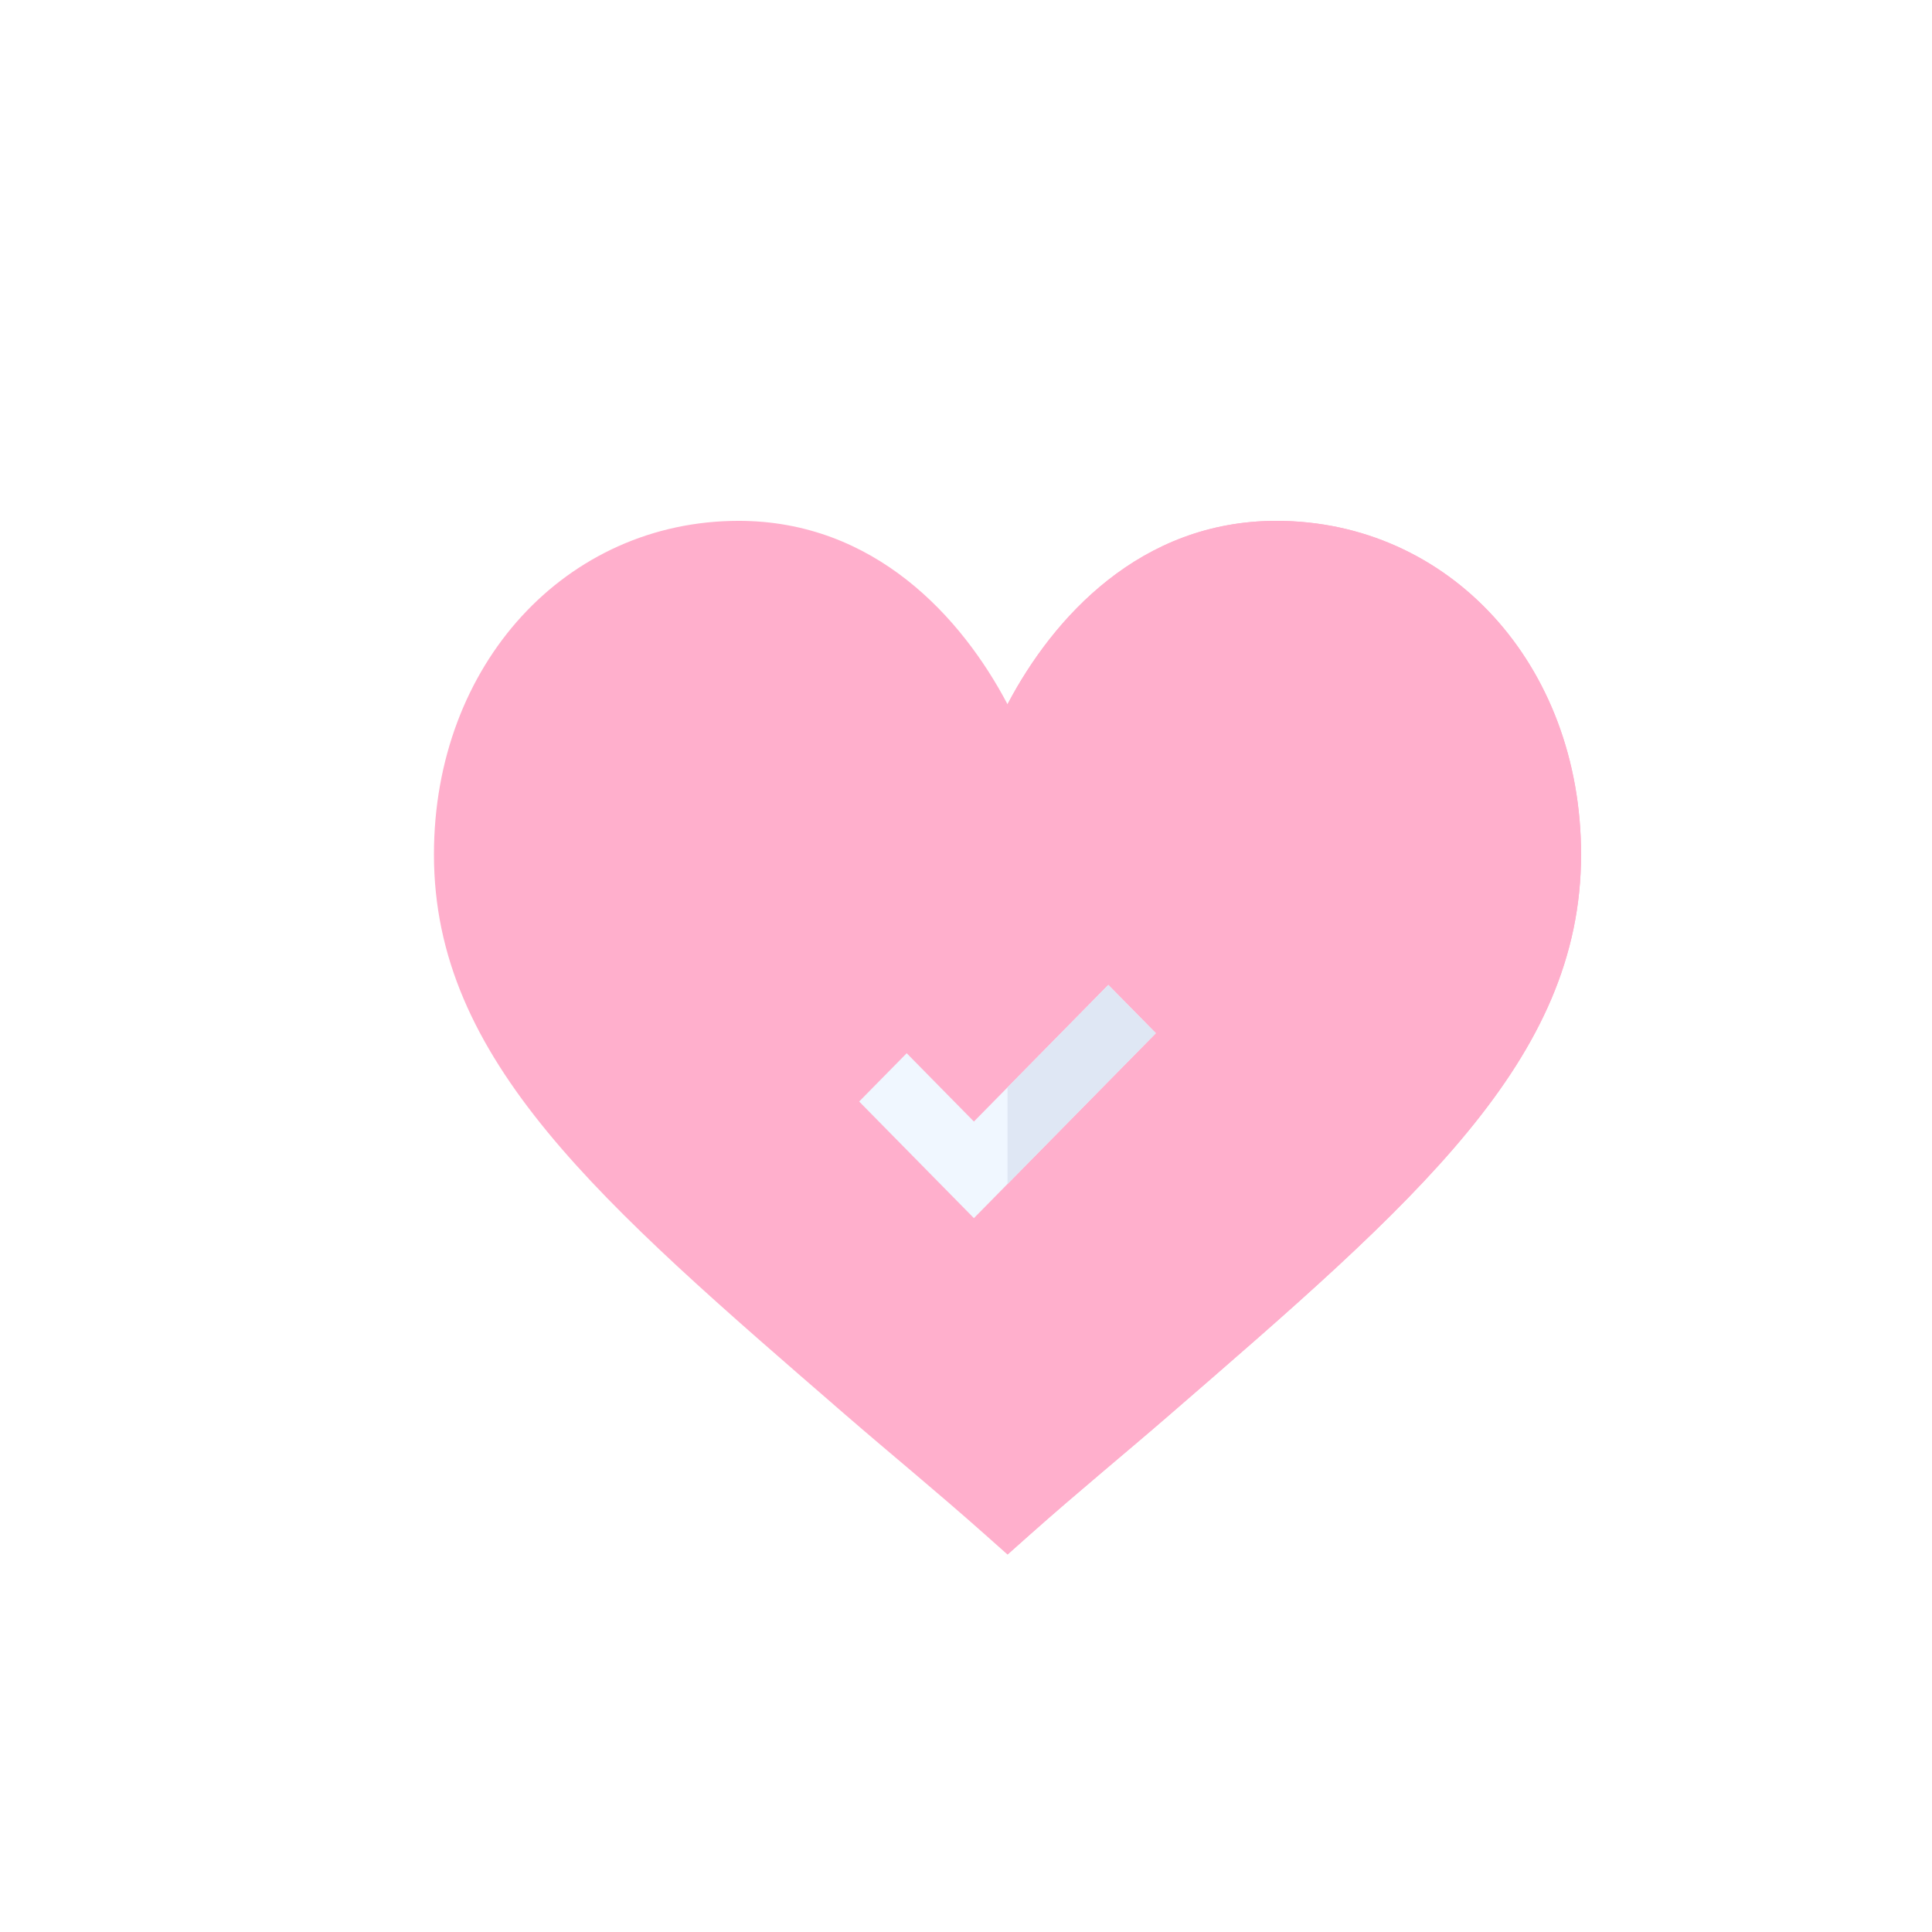
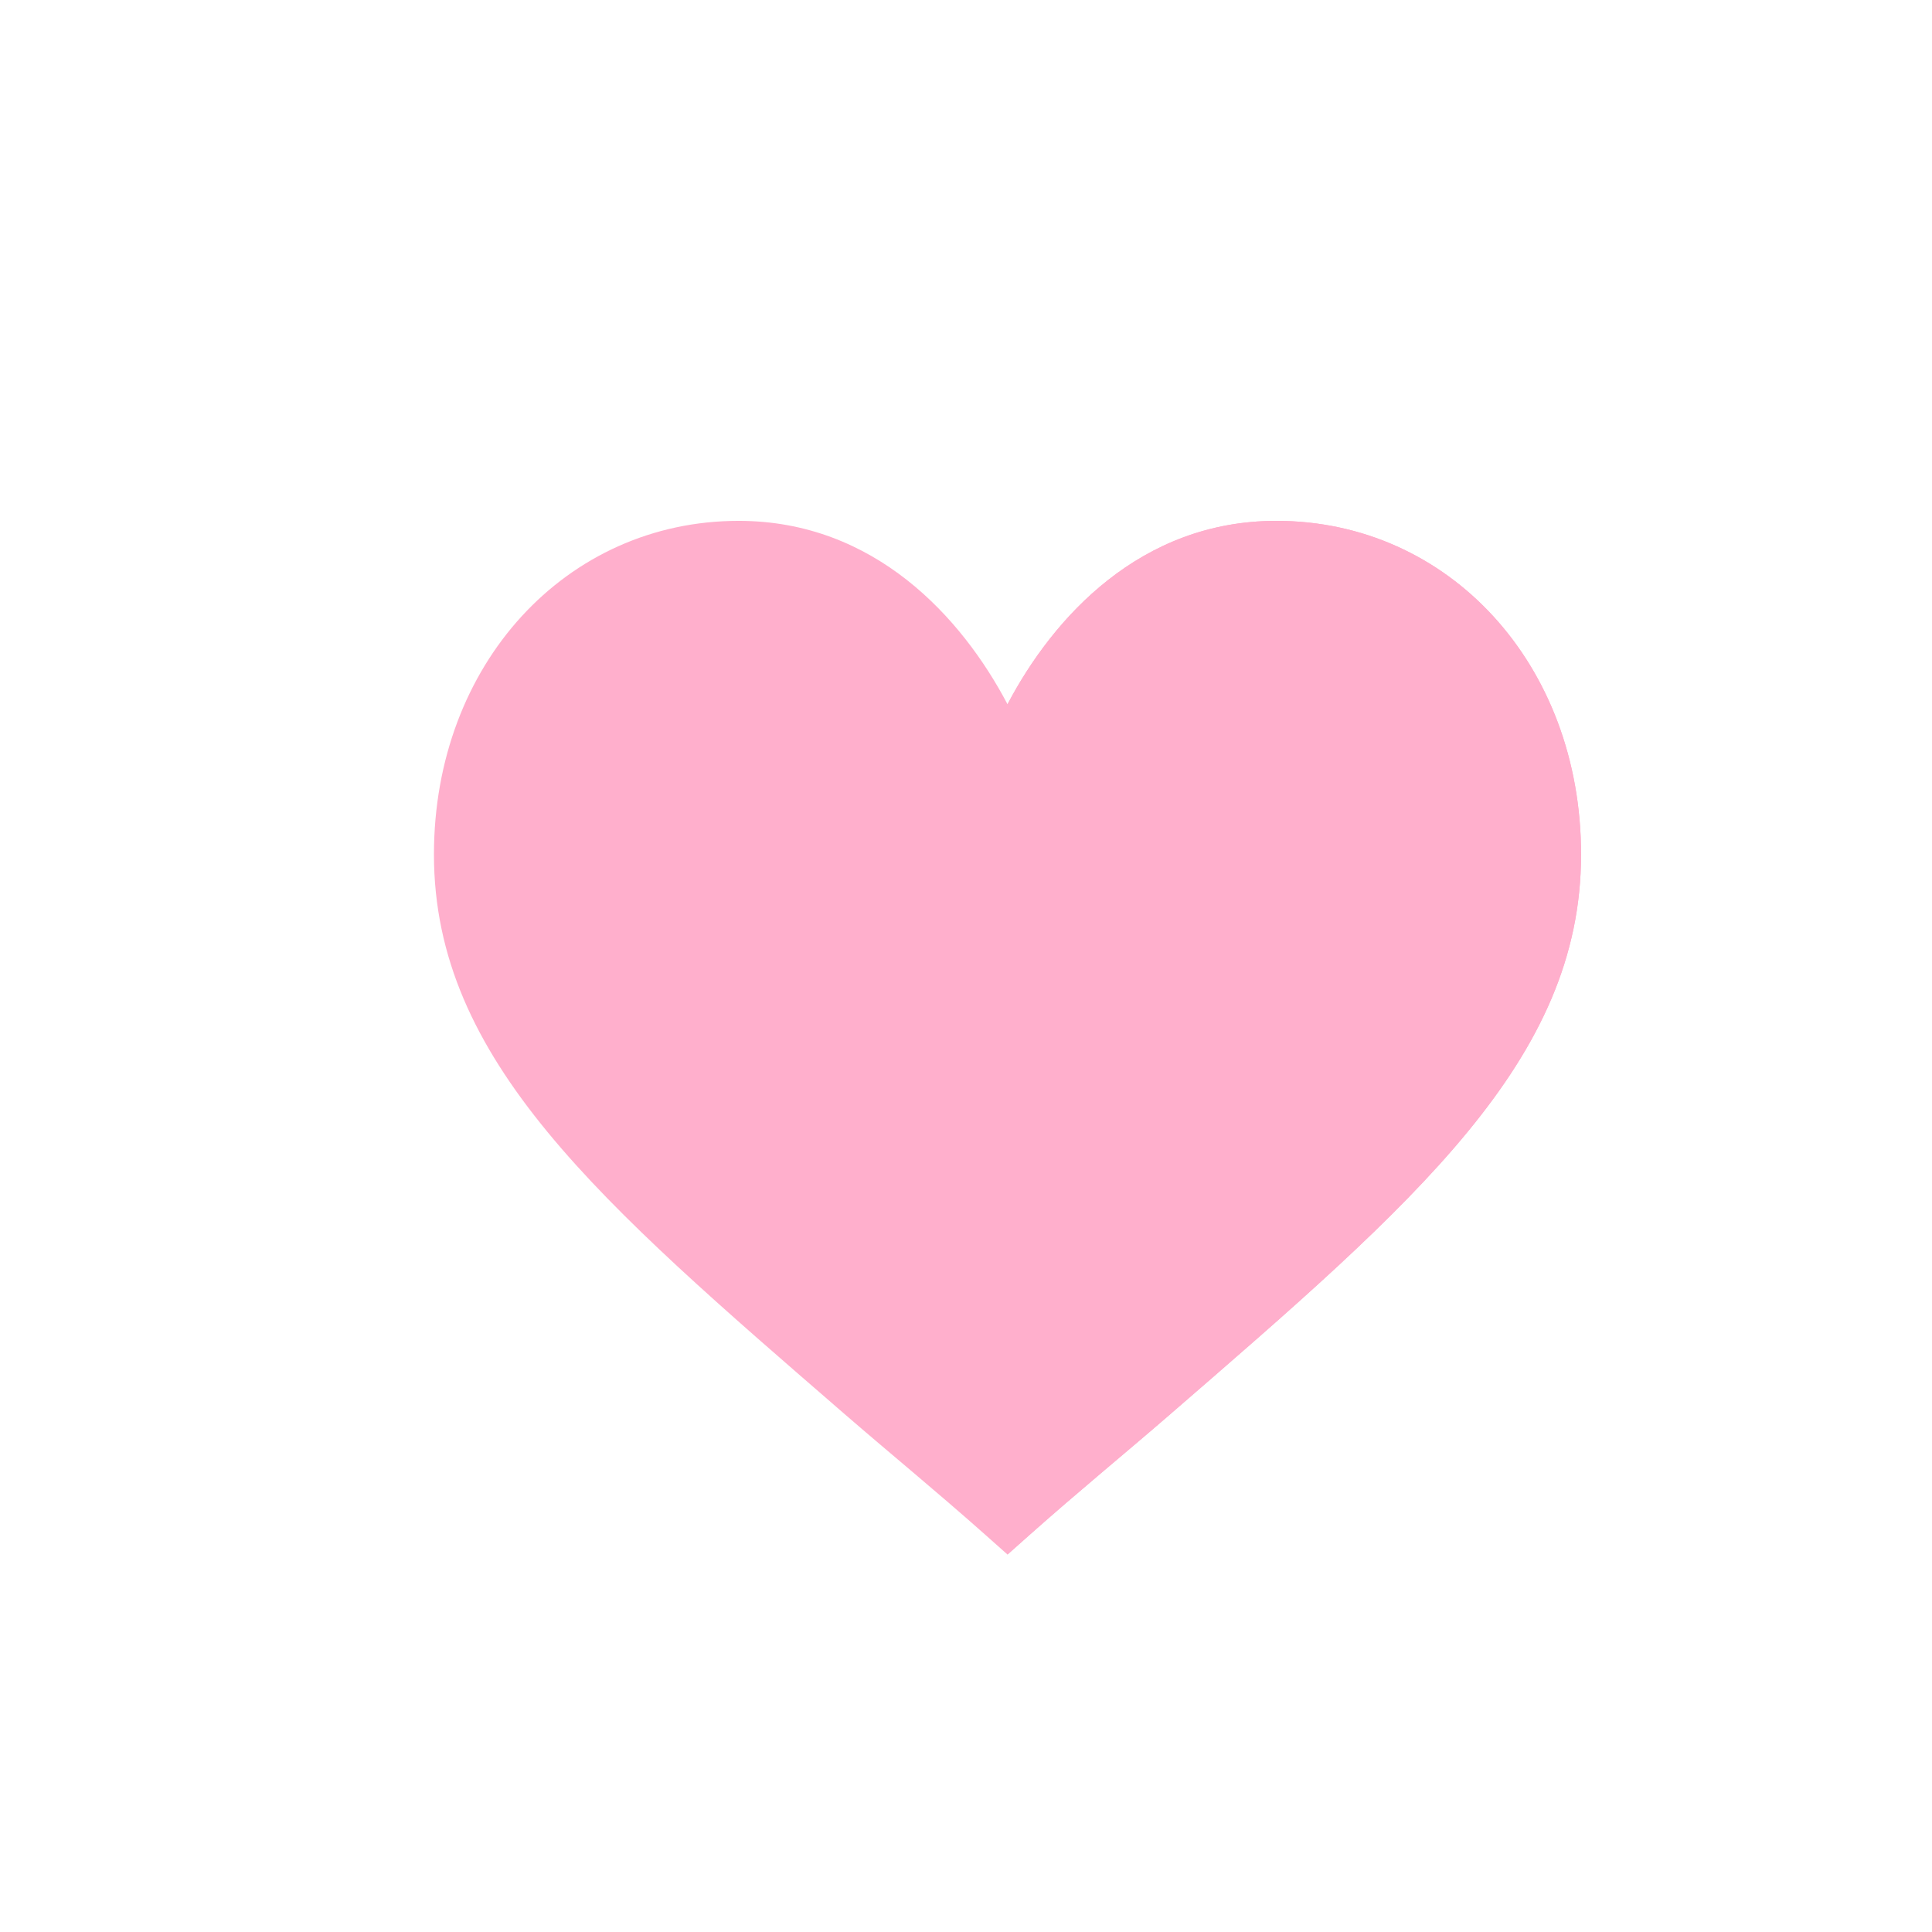
<svg xmlns="http://www.w3.org/2000/svg" width="512" height="512">
  <g>
-     <path fill="none" id="canvas_background" d="M-1-1h570.889v570.889H-1z" />
+     <path height="514" width="514" y="-1" x="-1" d="m-1-1h570.889v570.889H-1V-1z" id="canvas_background" fill="none" />
  </g>
  <g>
-     <path stroke="null" id="svg_2" fill="#ffafcc" d="m338.25 138.032c-36.016.0-59.135 25.574-71.25 48.602-12.115-23.028-35.234-48.602-71.25-48.602-45.697.0-80.75 38.011-80.75 88.416.0 54.551 43.829 91.996 109.261 148.669 11.594 10.042 23.918 20.117 36.877 31.636l5.862 5.216 5.862-5.216c12.959-11.518 25.284-21.593 36.877-31.636 65.432-56.672 109.261-94.118 109.261-148.669.0-50.405-35.053-88.416-80.75-88.416z" />
-     <path stroke="null" id="svg_3" fill="#ffafcc" d="m309.739 375.117c65.432-56.672 109.261-94.118 109.261-148.669.0-50.405-35.053-88.417-80.75-88.417-36.016.0-59.135 25.574-71.25 48.602v225.335l5.862-5.216c12.959-11.517 25.284-21.593 36.877-31.634z" />
-     <path stroke="null" id="svg_4" fill="#f0f7ff" d="m293.719 261.012-26.719 27.156-8.906 9.052-17.812-18.104-12.594 12.8 30.407 30.904 8.906-9.052 39.313-39.956-12.594-12.8z" />
-     <path stroke="null" id="svg_5" fill="#dfe7f4" d="m293.719 261.012-26.719 27.156v25.6l39.313-39.956-12.594-12.8z" />
+     <path d="m338.25 138.032c-36.016.0-59.135 25.574-71.25 48.602-12.115-23.028-35.234-48.602-71.25-48.602-45.697.0-80.75 38.011-80.75 88.416.0 54.551 43.829 91.996 109.261 148.669 11.594 10.042 23.918 20.117 36.877 31.636l5.862 5.216 5.862-5.216c12.959-11.518 25.284-21.593 36.877-31.636 65.432-56.672 109.261-94.118 109.261-148.669.0-50.405-35.053-88.416-80.75-88.416z" fill="#ffafcc" id="svg_2" stroke="null" />
+     <path d="m309.739 375.117c65.432-56.672 109.261-94.118 109.261-148.669.0-50.405-35.053-88.417-80.75-88.417-36.016.0-59.135 25.574-71.25 48.602v225.335l5.862-5.216c12.959-11.517 25.284-21.593 36.877-31.634z" fill="#ffafcc" id="svg_3" stroke="null" />
  </g>
</svg>
